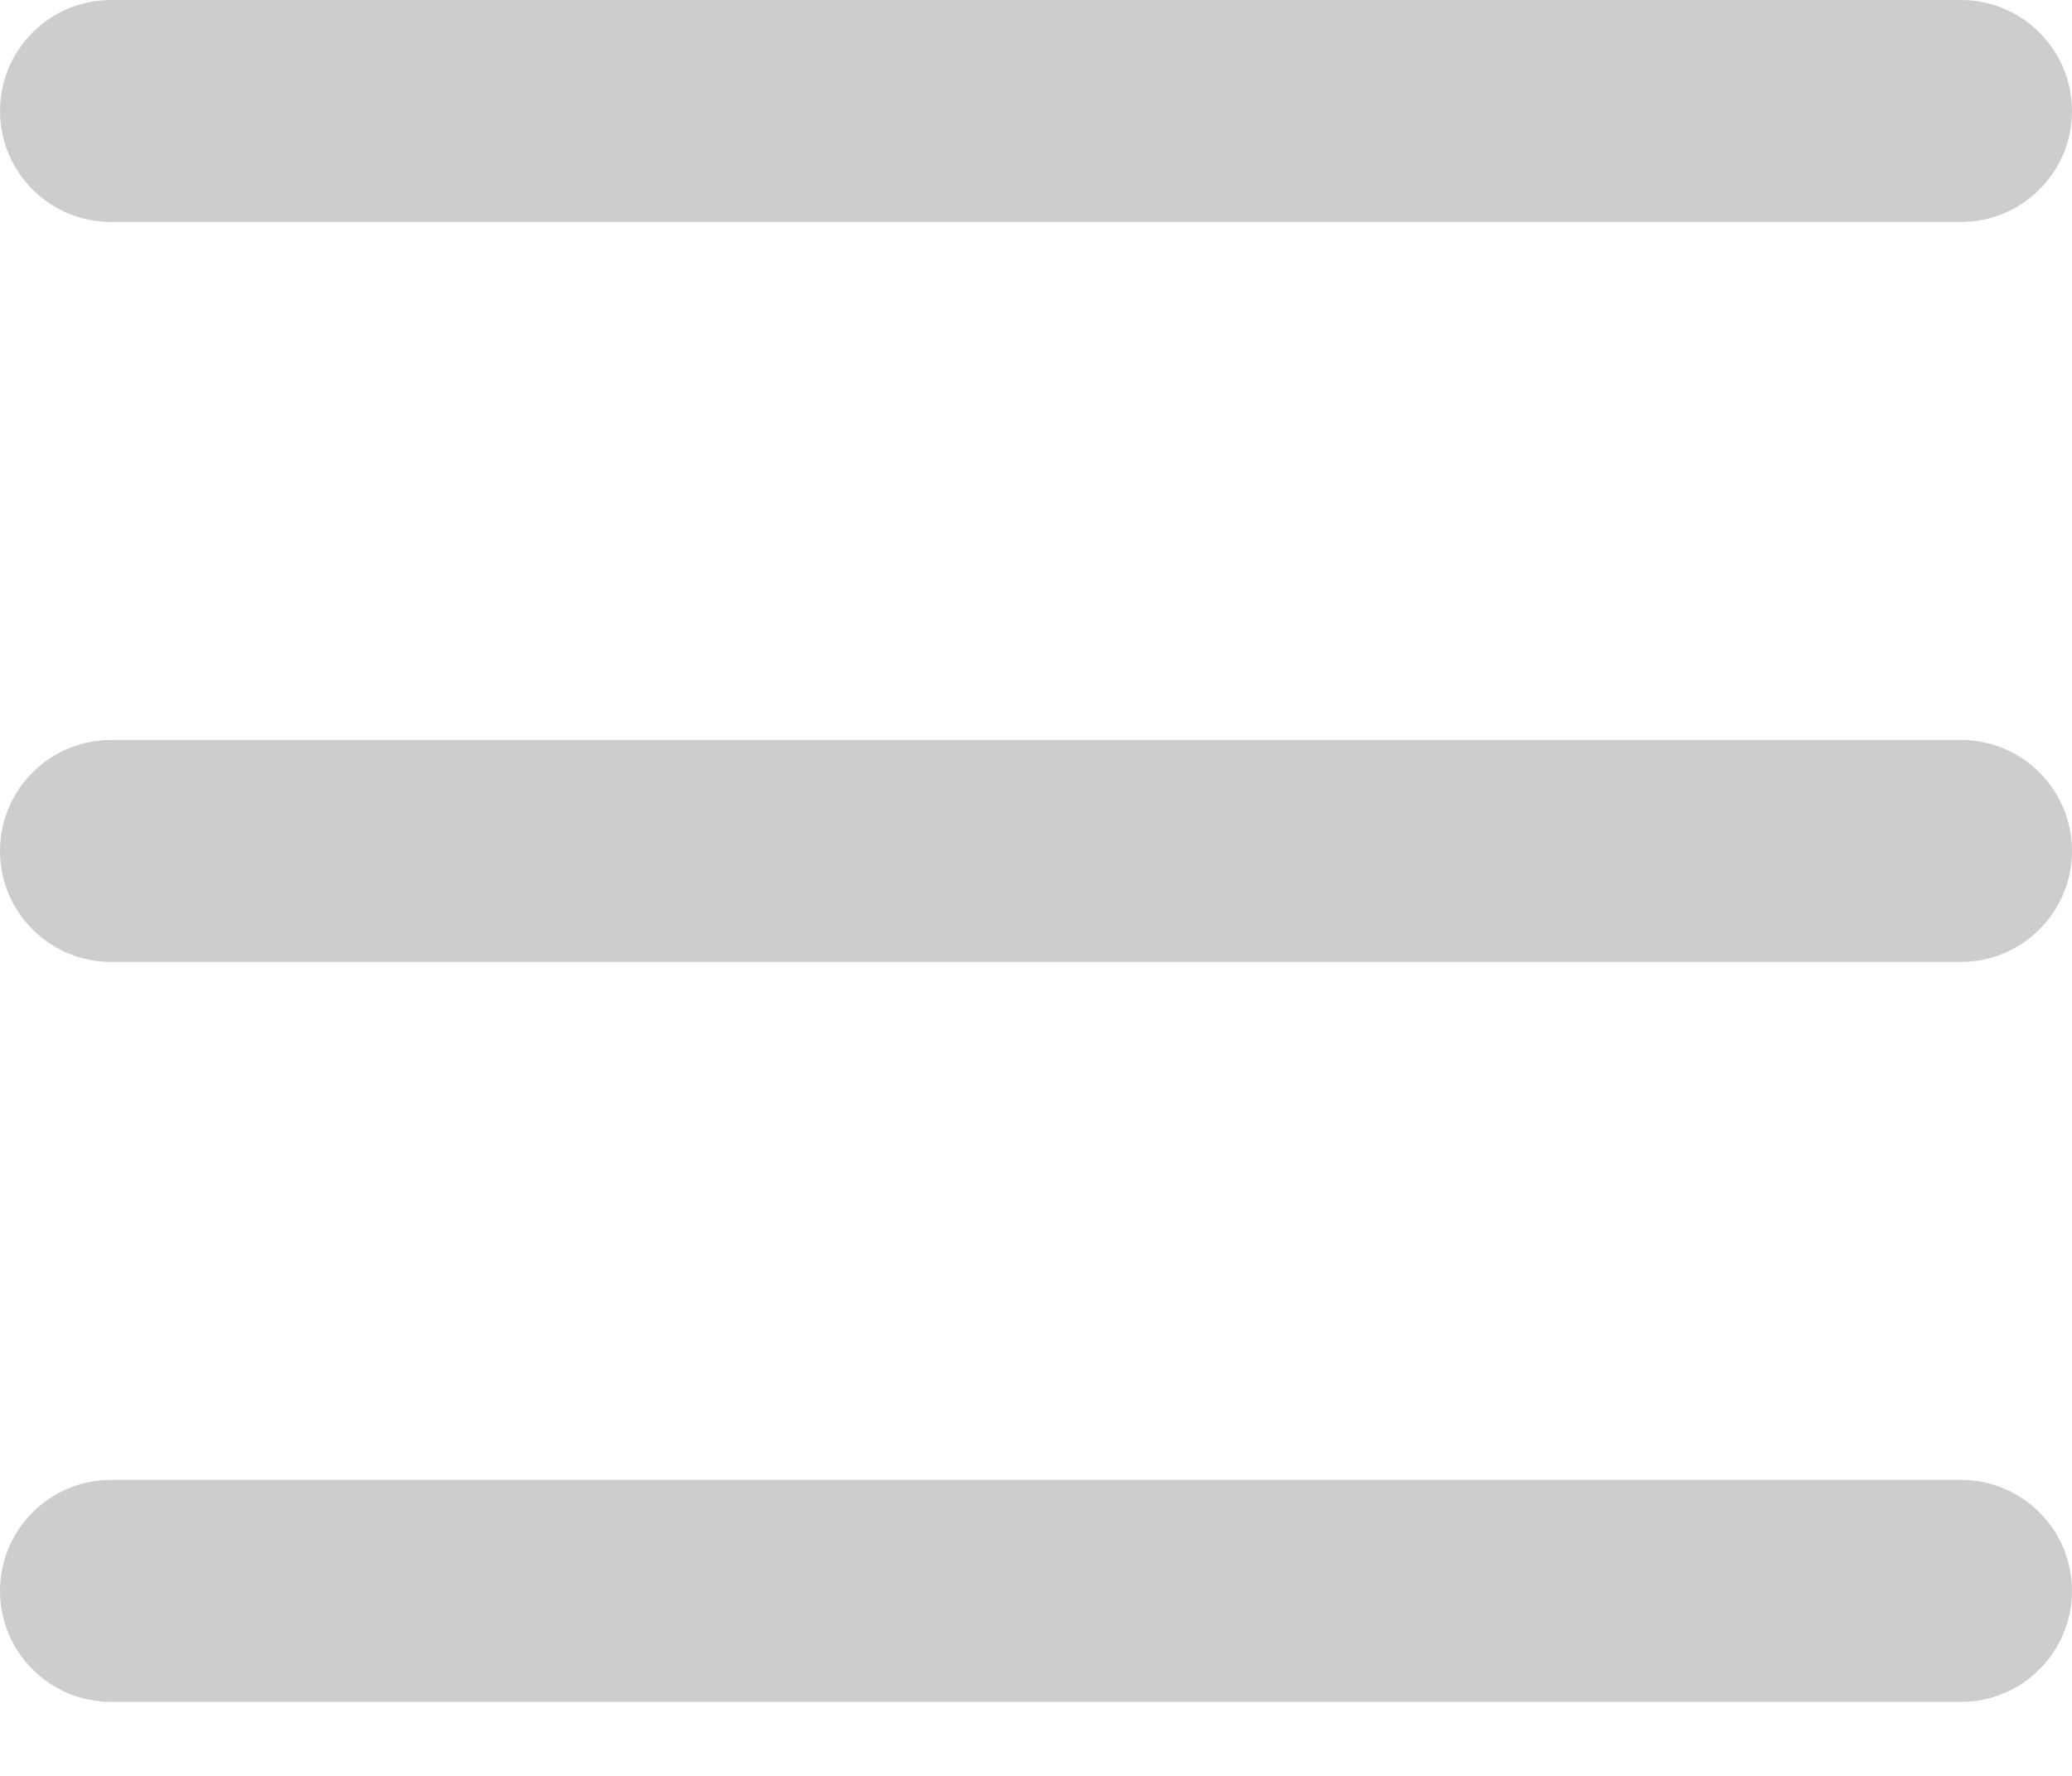
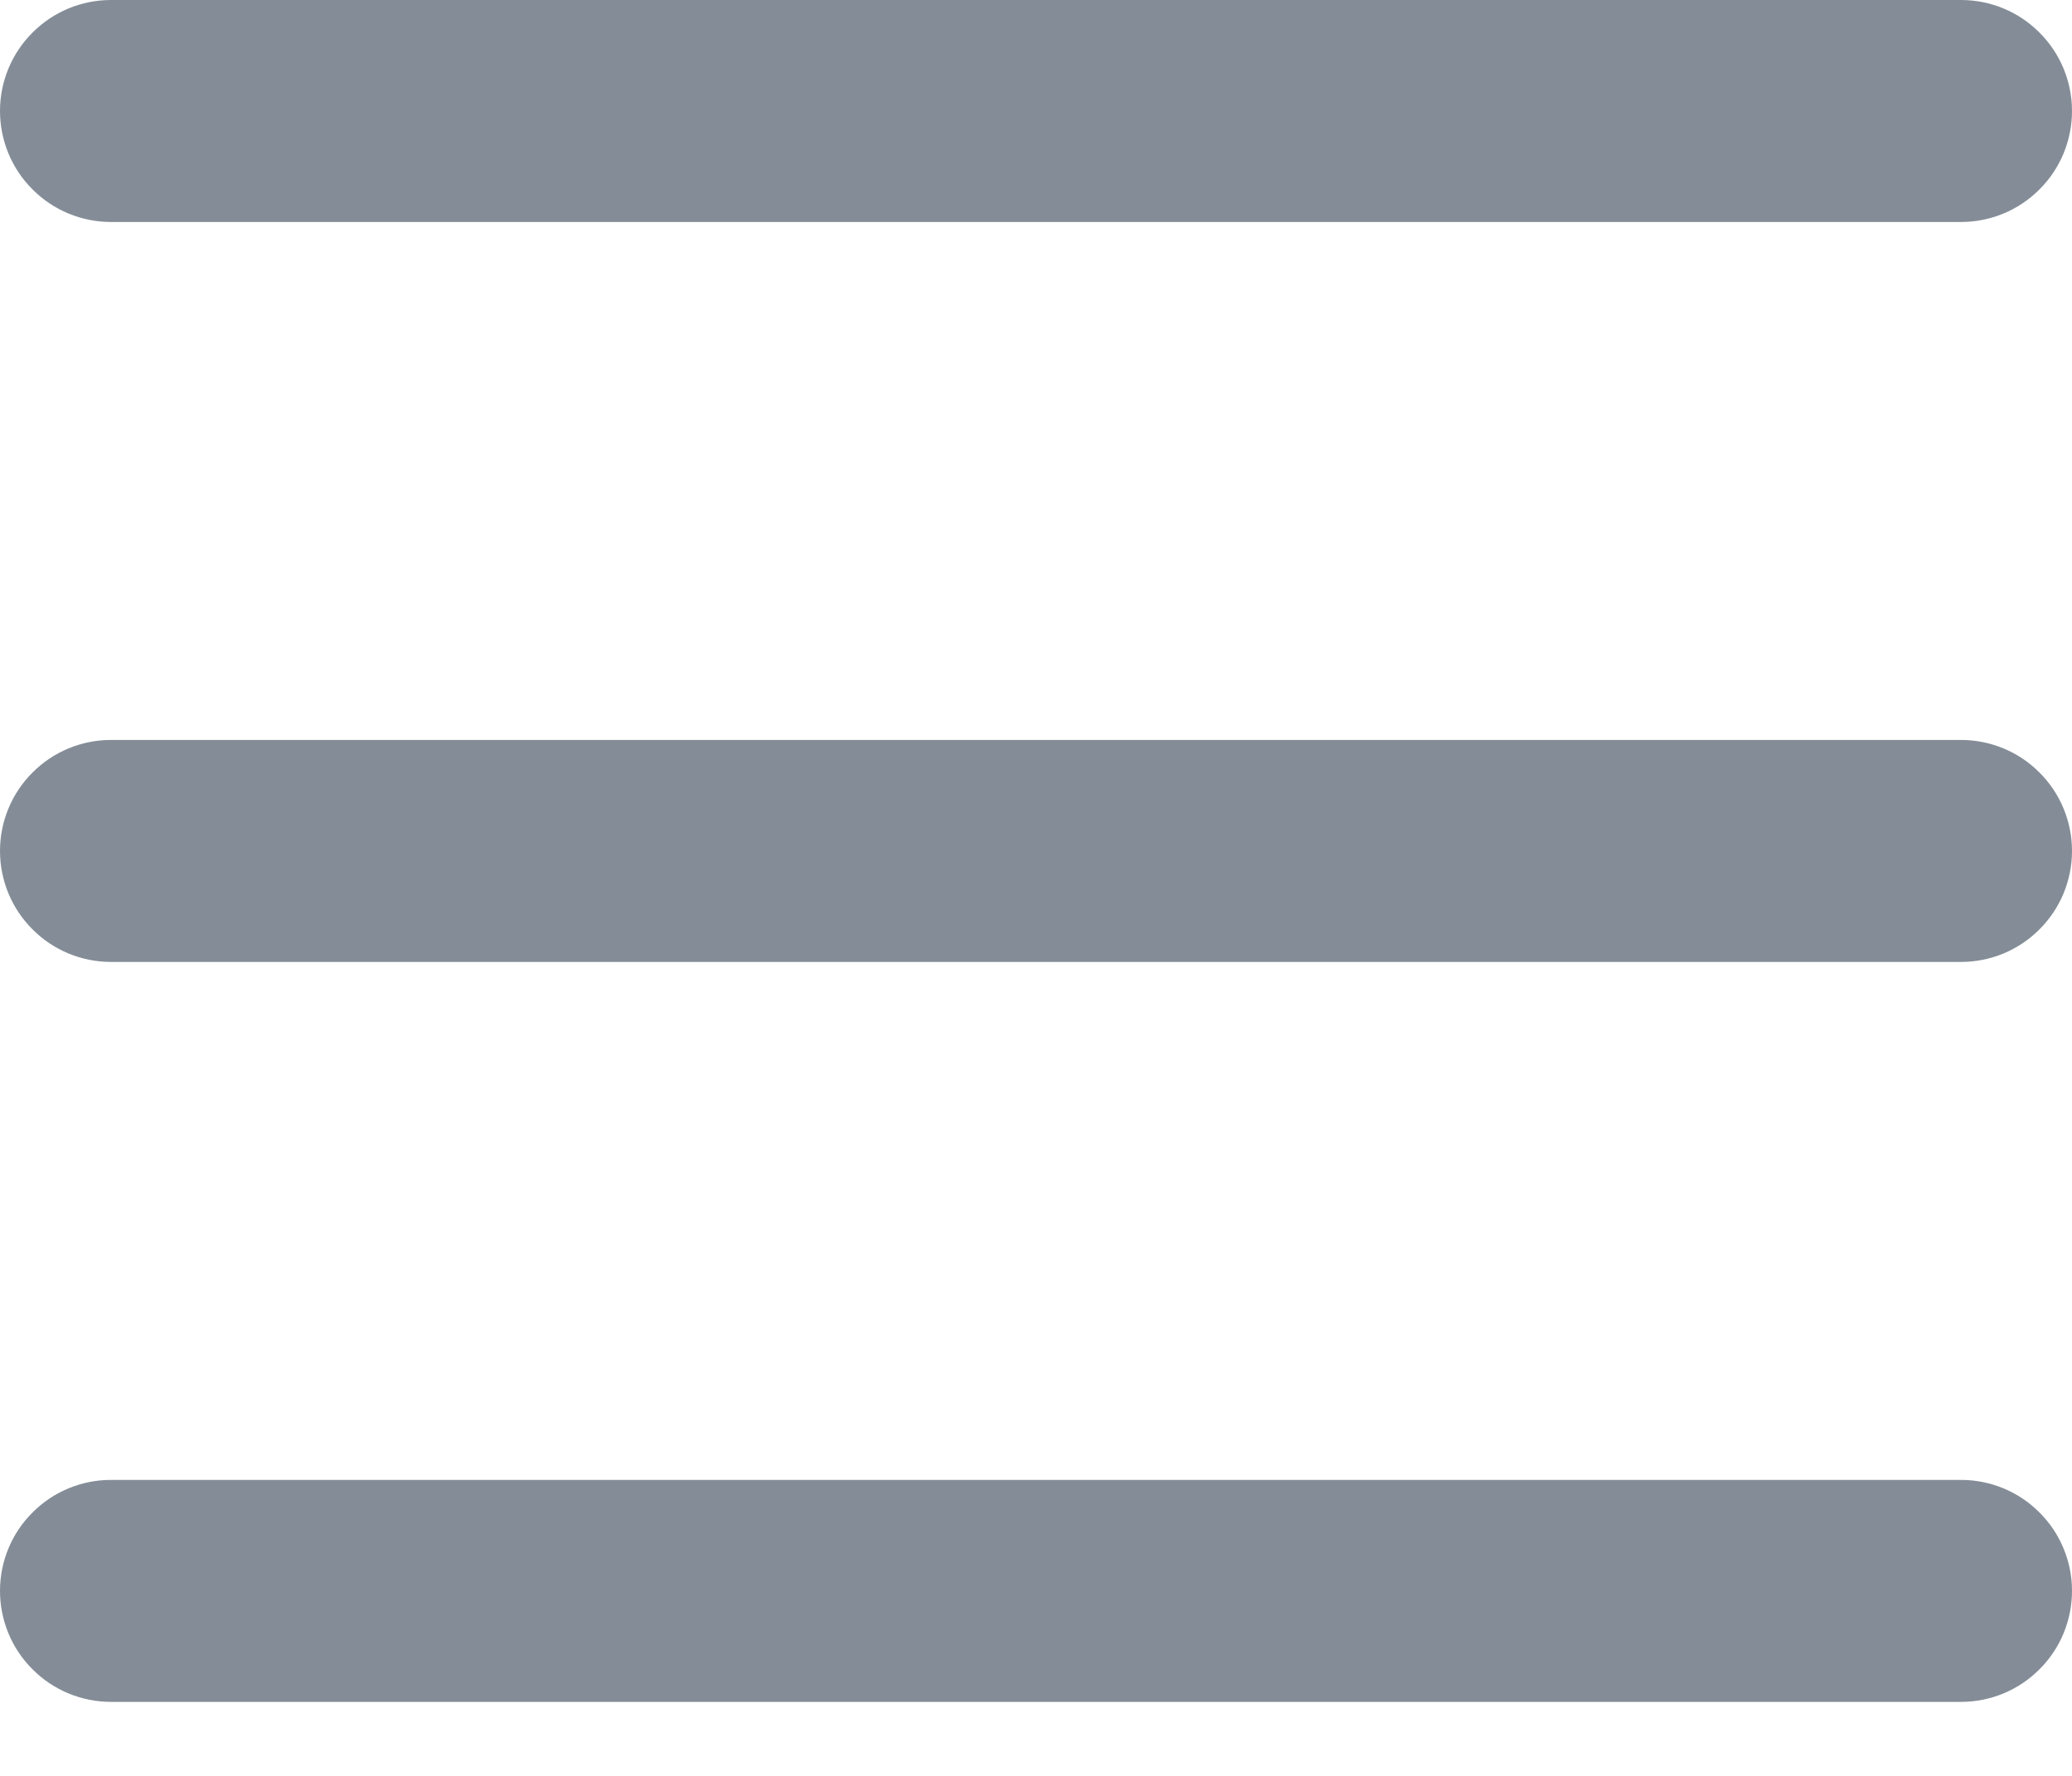
- <svg xmlns="http://www.w3.org/2000/svg" width="14" height="12" viewBox="0 0 14 12" fill="none">
-   <path d="M0 0.75C0 0.551 0.079 0.36 0.22 0.22C0.36 0.079 0.551 0 0.75 0H13.25C13.449 4.19176e-09 13.64 0.079 13.78 0.22C13.921 0.36 14 0.551 14 0.75C14 0.949 13.921 1.14 13.78 1.28C13.64 1.421 13.449 1.5 13.25 1.5H0.75C0.551 1.5 0.36 1.421 0.22 1.28C0.079 1.14 0 0.949 0 0.75ZM0 5.75C0 5.551 0.079 5.36 0.22 5.22C0.36 5.079 0.551 5 0.75 5H13.25C13.449 5 13.64 5.079 13.78 5.22C13.921 5.36 14 5.551 14 5.75C14 5.949 13.921 6.14 13.78 6.28C13.64 6.421 13.449 6.5 13.25 6.5H0.75C0.551 6.5 0.36 6.421 0.22 6.28C0.079 6.14 0 5.949 0 5.75ZM0.75 10H13.25C13.449 10 13.64 10.079 13.78 10.22C13.921 10.36 14 10.551 14 10.75C14 10.949 13.921 11.14 13.78 11.28C13.64 11.421 13.449 11.5 13.25 11.5H0.75C0.551 11.5 0.36 11.421 0.22 11.28C0.079 11.14 0 10.949 0 10.75C0 10.551 0.079 10.36 0.22 10.22C0.36 10.079 0.551 10 0.75 10Z" fill="#CDCDCD" />
+ <svg xmlns="http://www.w3.org/2000/svg" width="14" height="12" viewBox="0 0 14 12" fill="#848D97">
+   <path d="M0 0.75C0 0.551 0.079 0.36 0.22 0.22C0.36 0.079 0.551 0 0.75 0H13.25C13.449 4.19176e-09 13.64 0.079 13.78 0.22C13.921 0.36 14 0.551 14 0.75C14 0.949 13.921 1.14 13.78 1.28C13.64 1.421 13.449 1.5 13.25 1.5H0.75C0.551 1.5 0.36 1.421 0.22 1.28C0.079 1.14 0 0.949 0 0.75ZM0 5.75C0 5.551 0.079 5.36 0.22 5.22C0.36 5.079 0.551 5 0.75 5H13.25C13.449 5 13.64 5.079 13.78 5.22C13.921 5.36 14 5.551 14 5.75C14 5.949 13.921 6.14 13.78 6.28C13.64 6.421 13.449 6.5 13.25 6.5H0.75C0.551 6.5 0.36 6.421 0.22 6.28C0.079 6.14 0 5.949 0 5.75ZM0.75 10H13.25C13.449 10 13.64 10.079 13.78 10.22C13.921 10.36 14 10.551 14 10.75C14 10.949 13.921 11.14 13.78 11.28C13.64 11.421 13.449 11.5 13.25 11.5H0.75C0.551 11.5 0.36 11.421 0.22 11.28C0.079 11.14 0 10.949 0 10.75C0 10.551 0.079 10.36 0.22 10.22C0.36 10.079 0.551 10 0.75 10Z" fill="#848D97CDCDCD" />
</svg>
